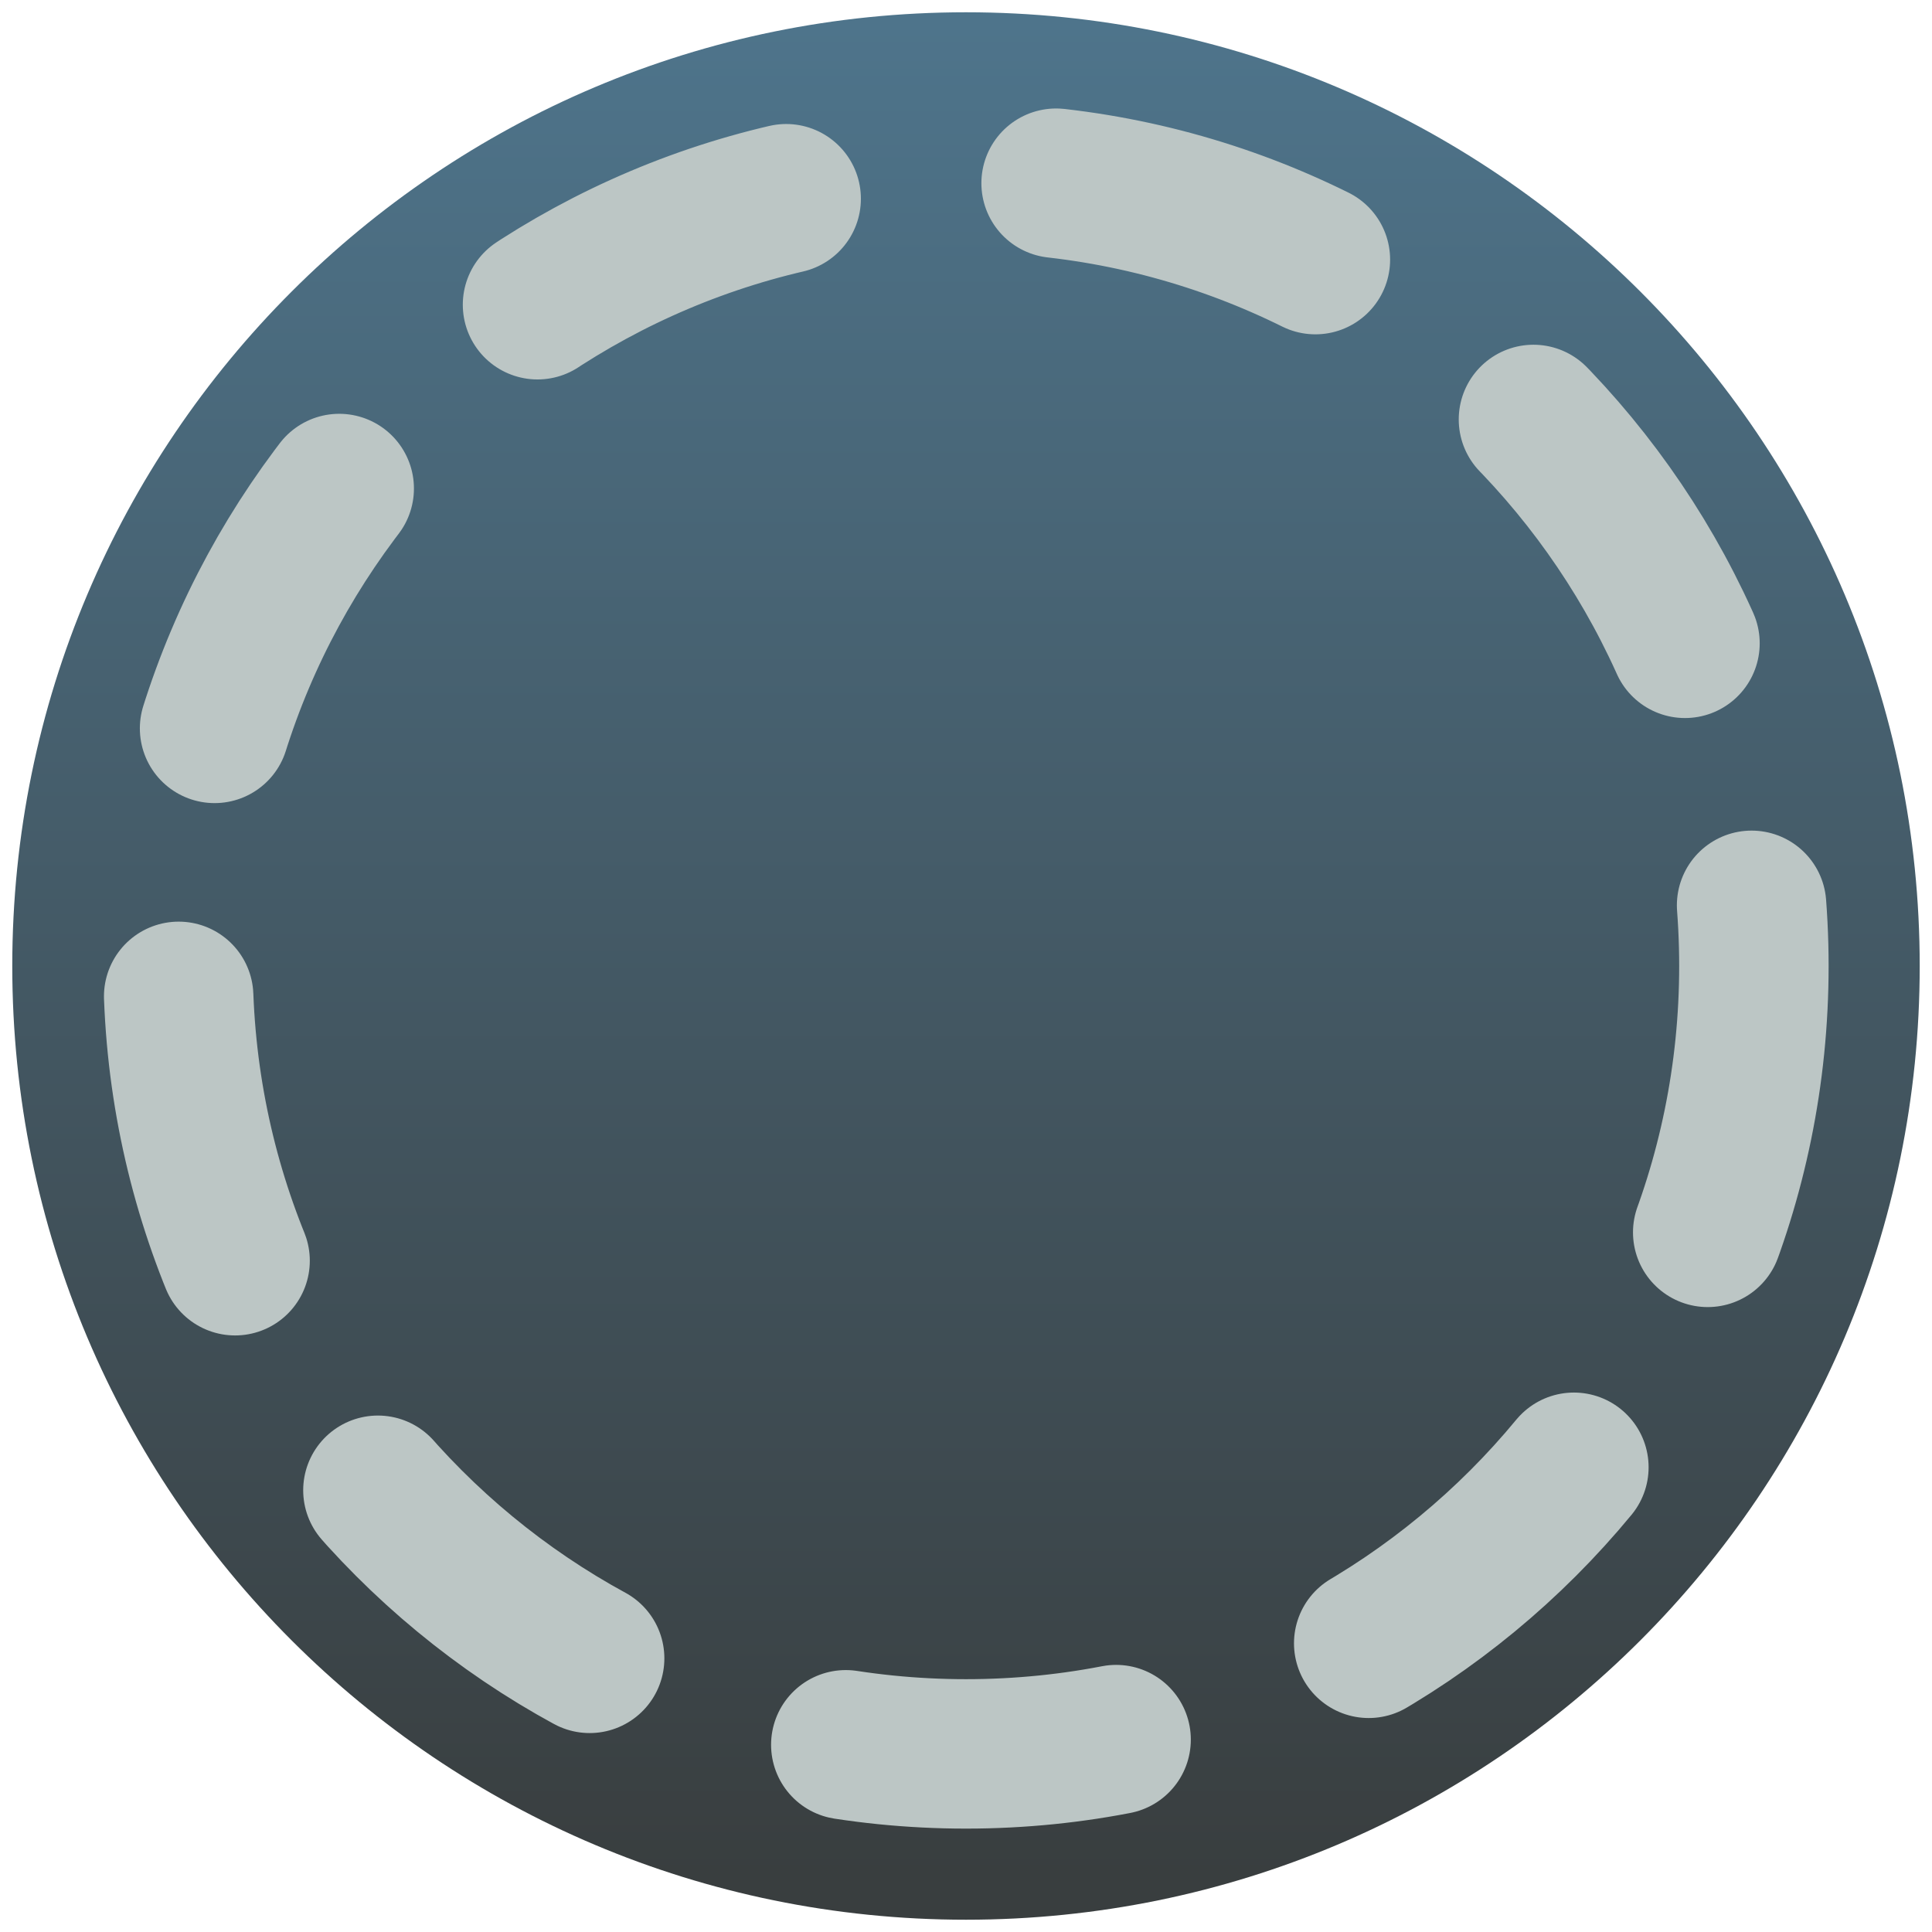
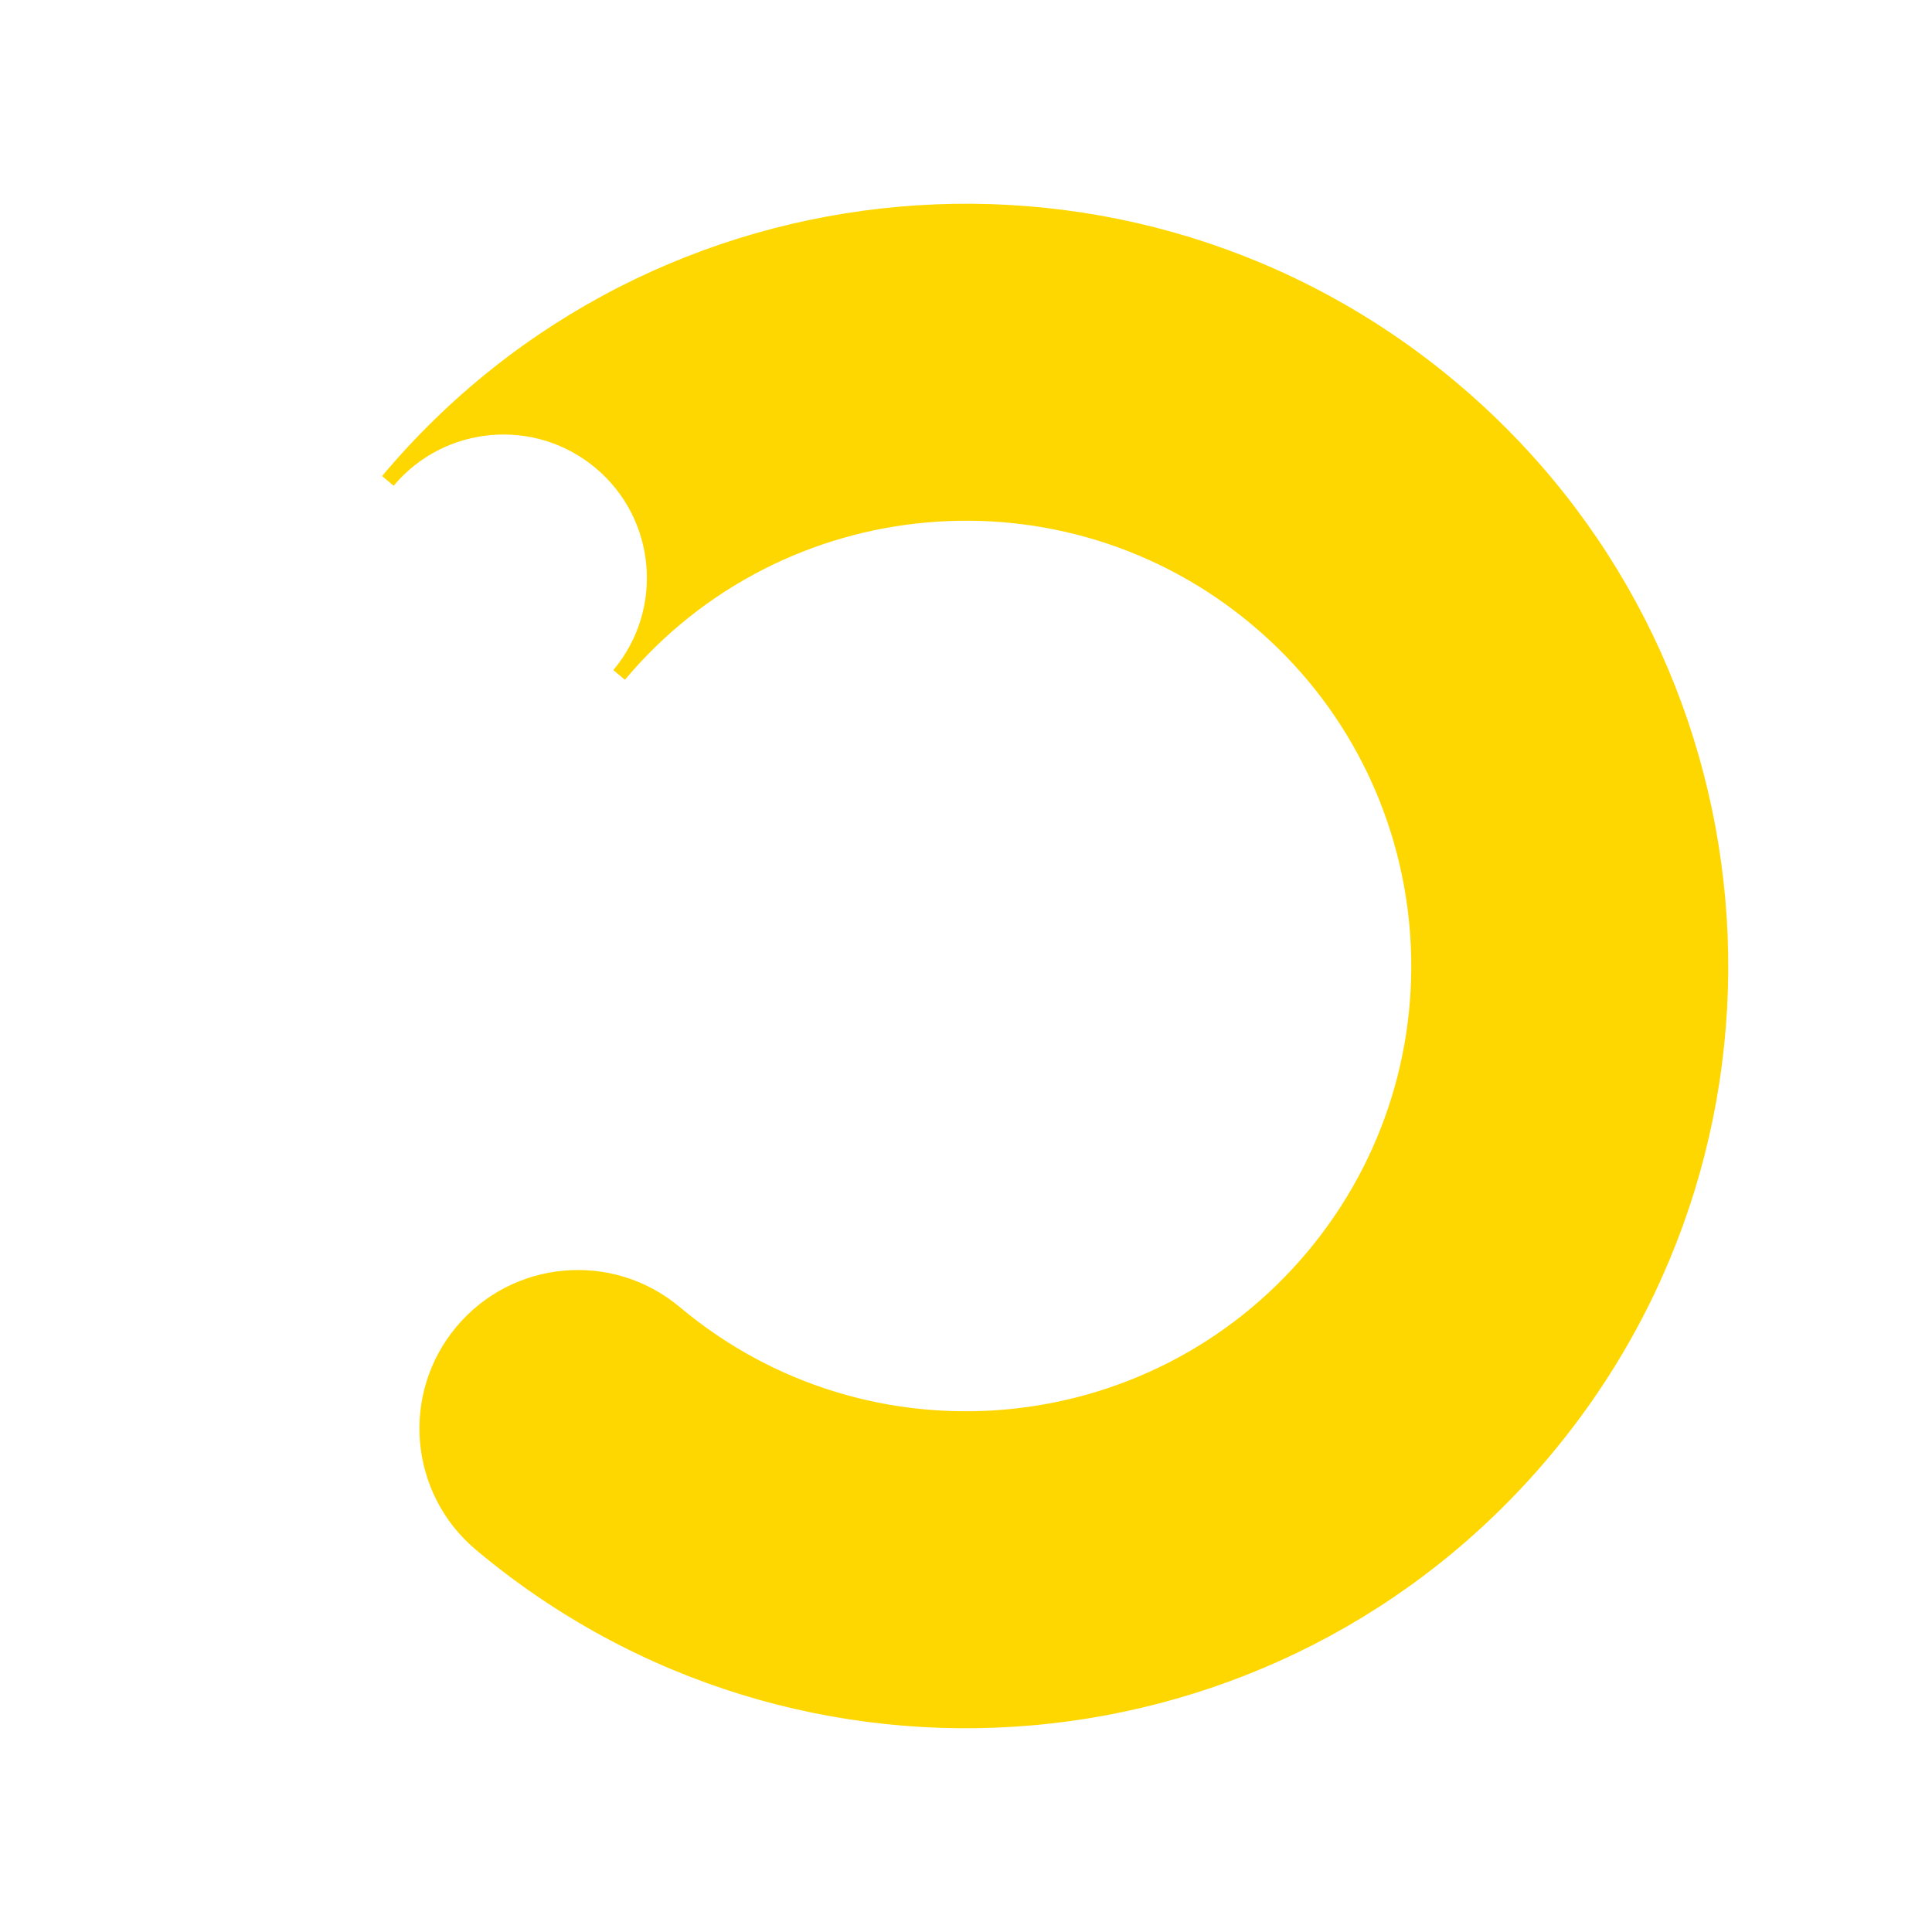
- <svg xmlns="http://www.w3.org/2000/svg" xmlns:xlink="http://www.w3.org/1999/xlink" width="128px" height="128px" viewBox="0 0 128 128" version="1.1" id="svg2">
-   <description id="description6">Created with Sketch.</description>
-   <defs id="defs8">
-     <linearGradient id="linearGradient3761">
-       <stop style="stop-color:#4e748b;stop-opacity:1;" offset="0" id="stop3763" />
-       <stop style="stop-color:#393e3f;stop-opacity:1;" offset="1" id="stop3765" />
-     </linearGradient>
-     <linearGradient xlink:href="#linearGradient3761" id="linearGradient3767" x1="129.669" y1="65.898" x2="129.669" y2="188.598" gradientUnits="userSpaceOnUse" />
-   </defs>
-   <path style="fill:url(#linearGradient3767);fill-opacity:1;fill-rule:evenodd;stroke:none" id="path2991" d="m 192.542,128.271 a 63.186,63.186 0 1 1 -126.373,0 63.186,63.186 0 1 1 126.373,0 z" transform="translate(-65.35593,-64.27118)" />
-   <g id="Page-1" transform="matrix(0.9,0,0,0.9,6.4,6.4)" style="fill:none;stroke:none">
-     <circle id="empty" cx="64" cy="64" r="58" style="stroke:#bcc6c5;stroke-width:11;stroke-linecap:round;stroke-dasharray:20, 20;fill:none;fill-opacity:1" d="M 122,64 C 122,96.033 96.033,122 64,122 31.967,122 6,96.033 6,64 6,31.967 31.967,6 64,6 c 32.033,0 58,25.967 58,58 z" />
+ <svg xmlns="http://www.w3.org/2000/svg" width="128px" height="128px" viewBox="0 0 128 128" version="1.1">
+   <description>Keep track of your progess</description>
+   <g transform="translate(64,64) rotate(40)">
+     <path d="M-50  0              A 50 50 0 1 1   0 50              A 10 10 0 0 1   0 30              A 30 30 0 1 0 -30  0              A 10 10 0 0 0 -50  0" stroke="gold" fill="gold" />
  </g>
</svg>
